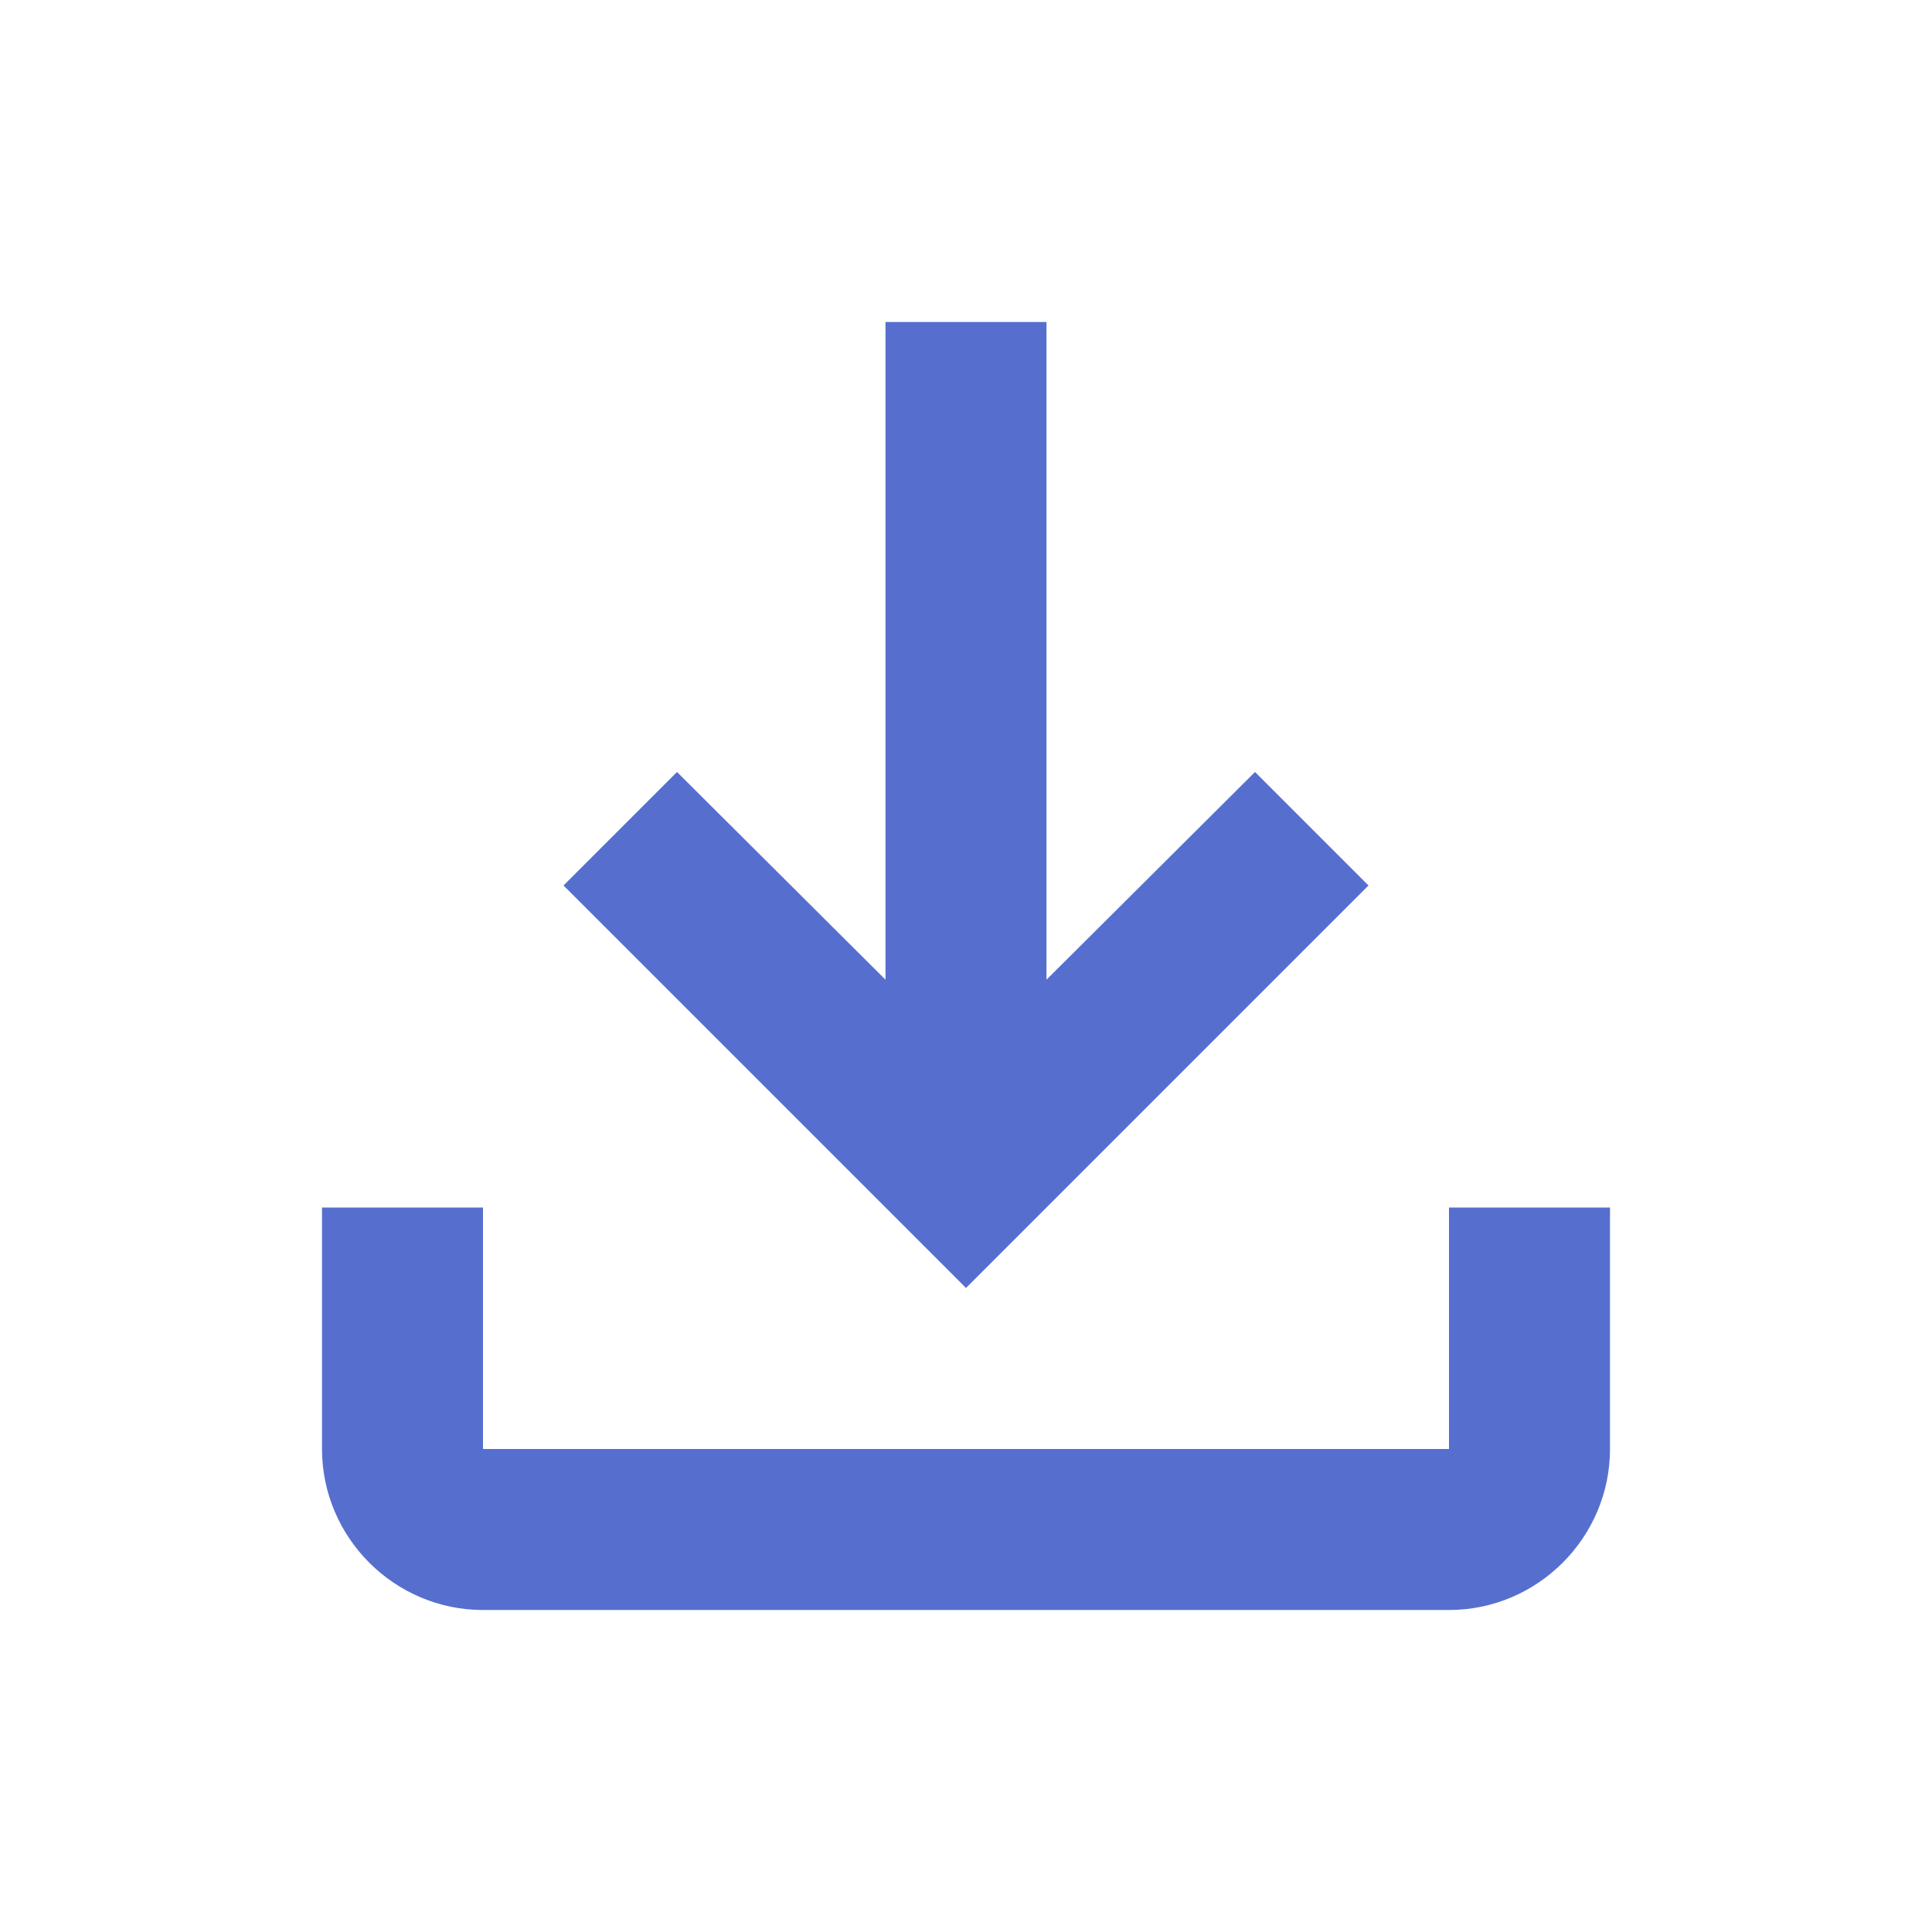
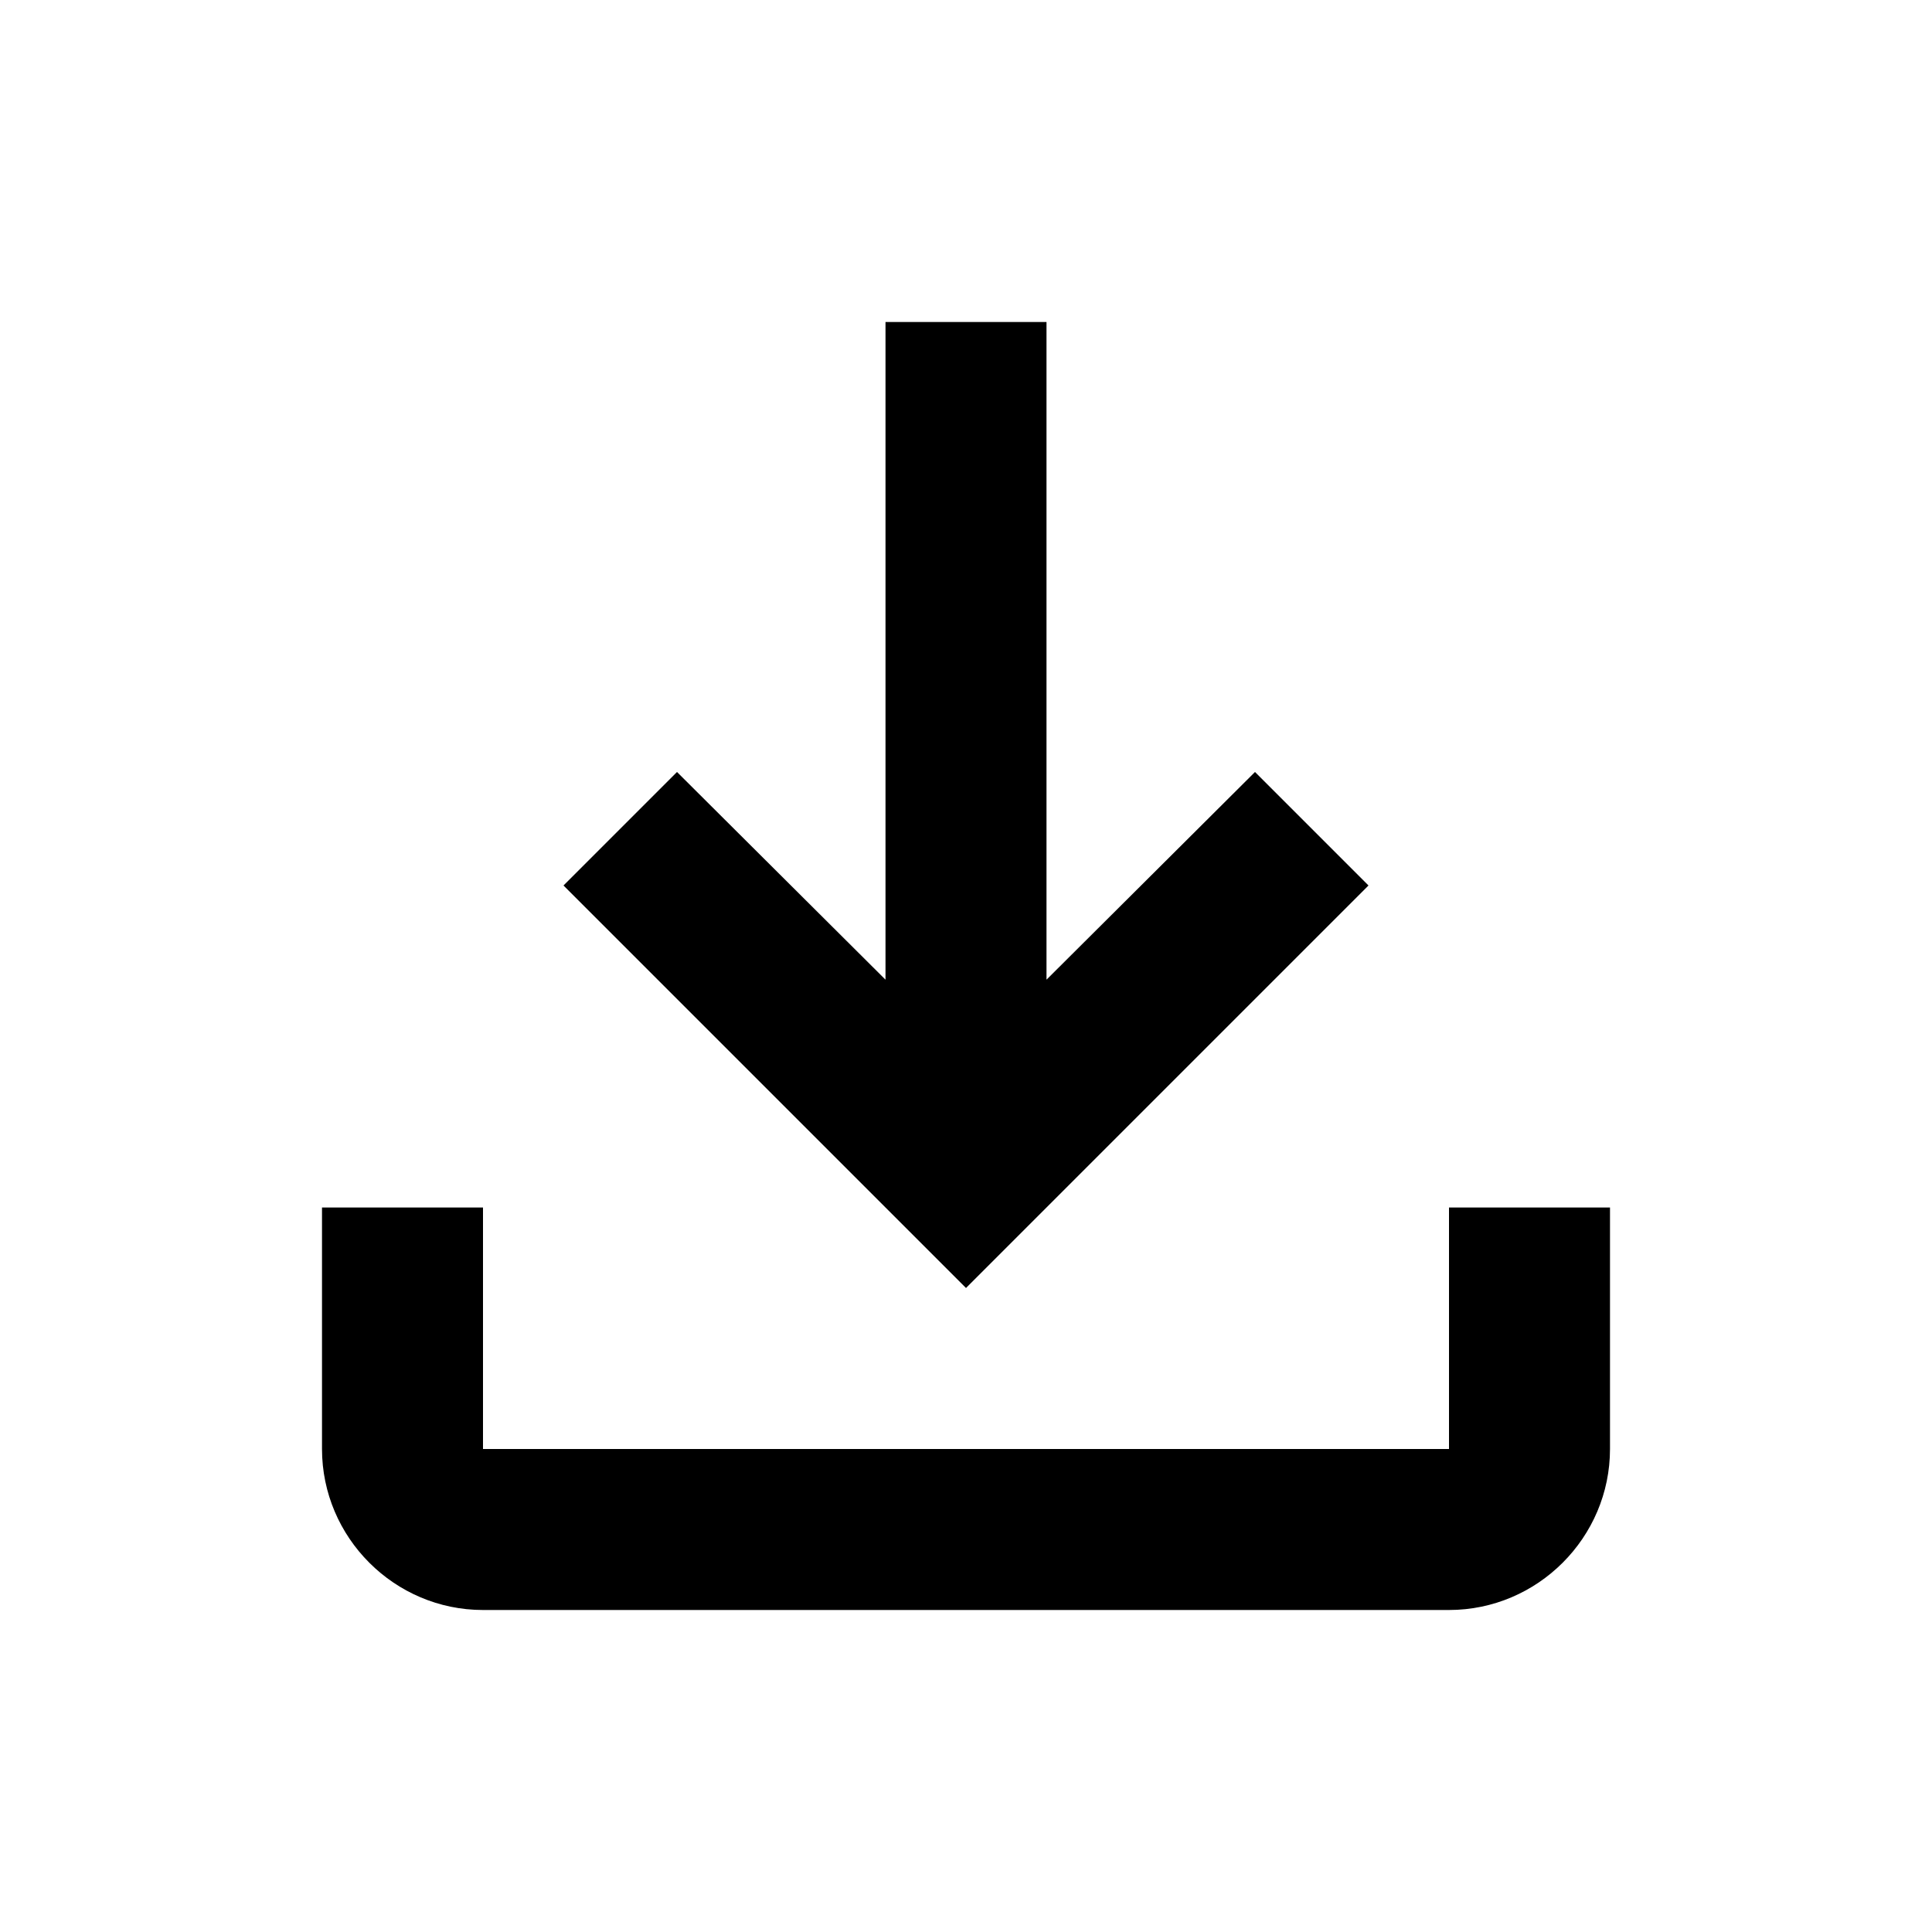
<svg xmlns="http://www.w3.org/2000/svg" width="24" height="24" viewBox="0 0 24 24" fill="none">
-   <path d="M18 15V18H6V15H4V18C4 19.1 4.9 20 6 20H18C19.1 20 20 19.1 20 18V15H18ZM17 11L15.59 9.59L13 12.17V4H11V12.17L8.41 9.59L7 11L12 16L17 11Z" fill="#566fcf" />
+   <g id="file_download">
+     <g id="Vector">
+       <path d="M18 15V18H6V15H4V18C4 19.1 4.9 20 6 20H18C19.1 20 20 19.1 20 18V15H18ZM17 11L15.59 9.59L13 12.17V4H11V12.17L8.41 9.59L7 11L12 16L17 11Z" fill="currentColor" />
+     </g>
+   </g>
</svg>
